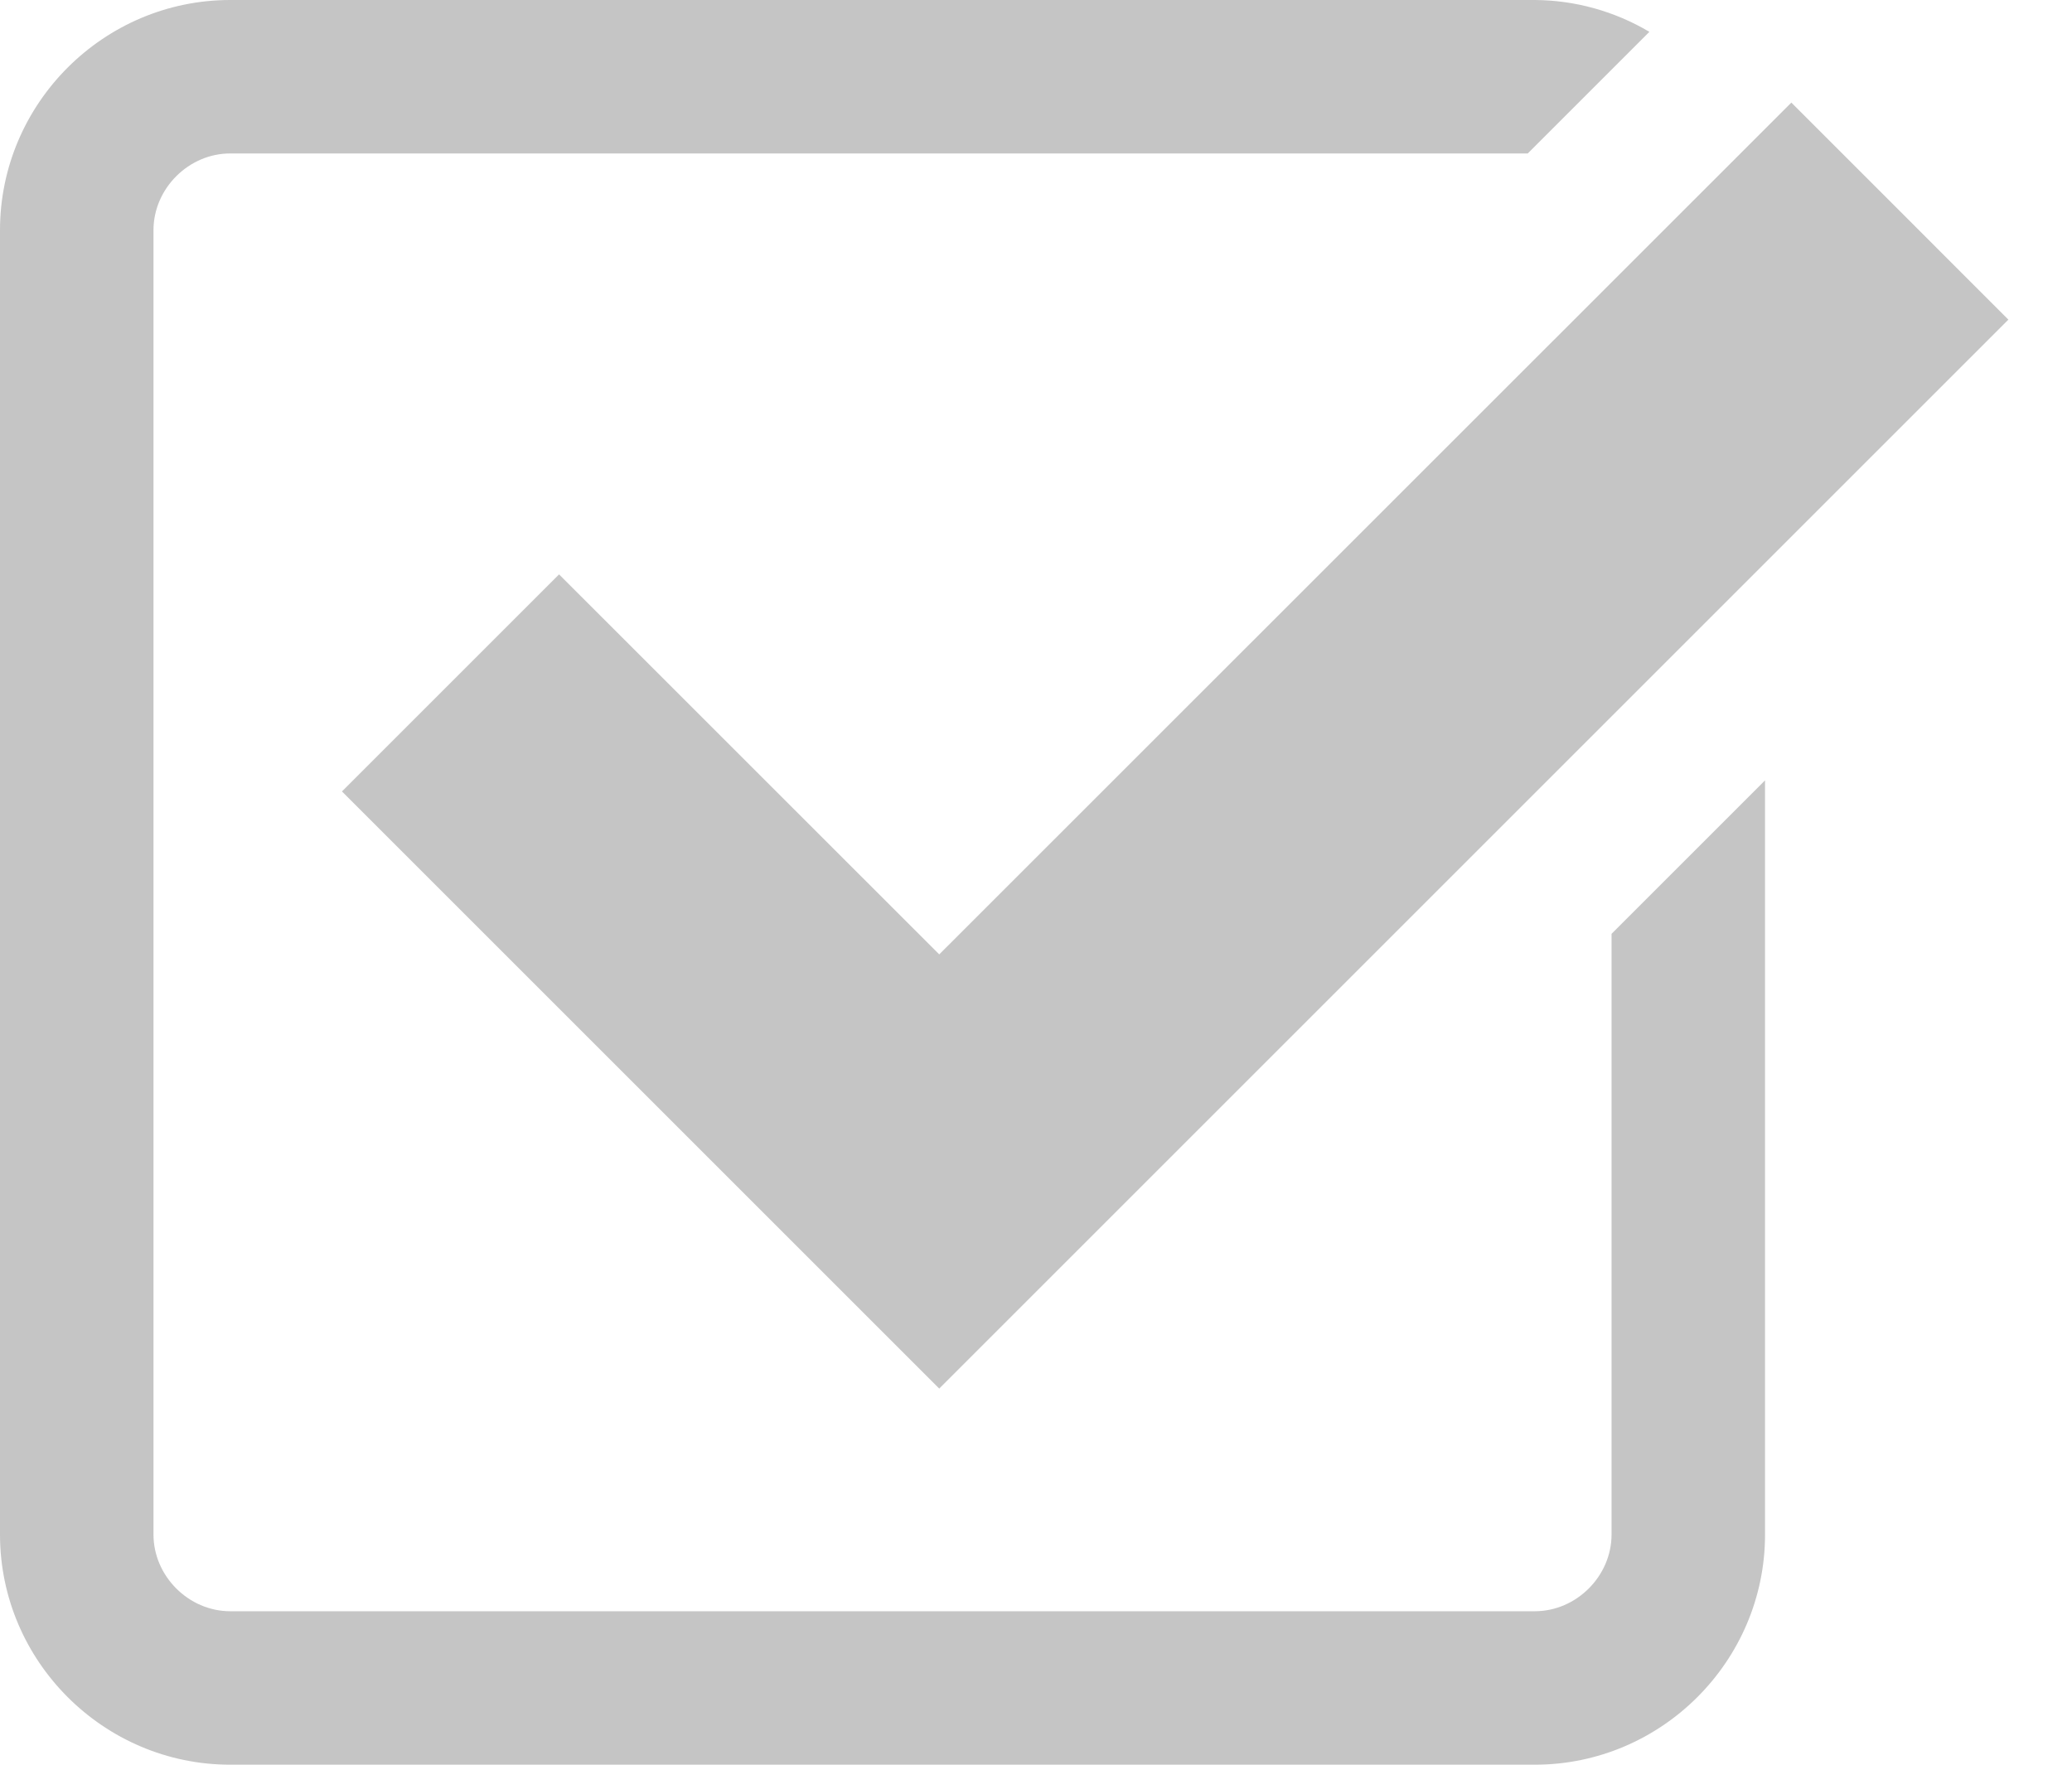
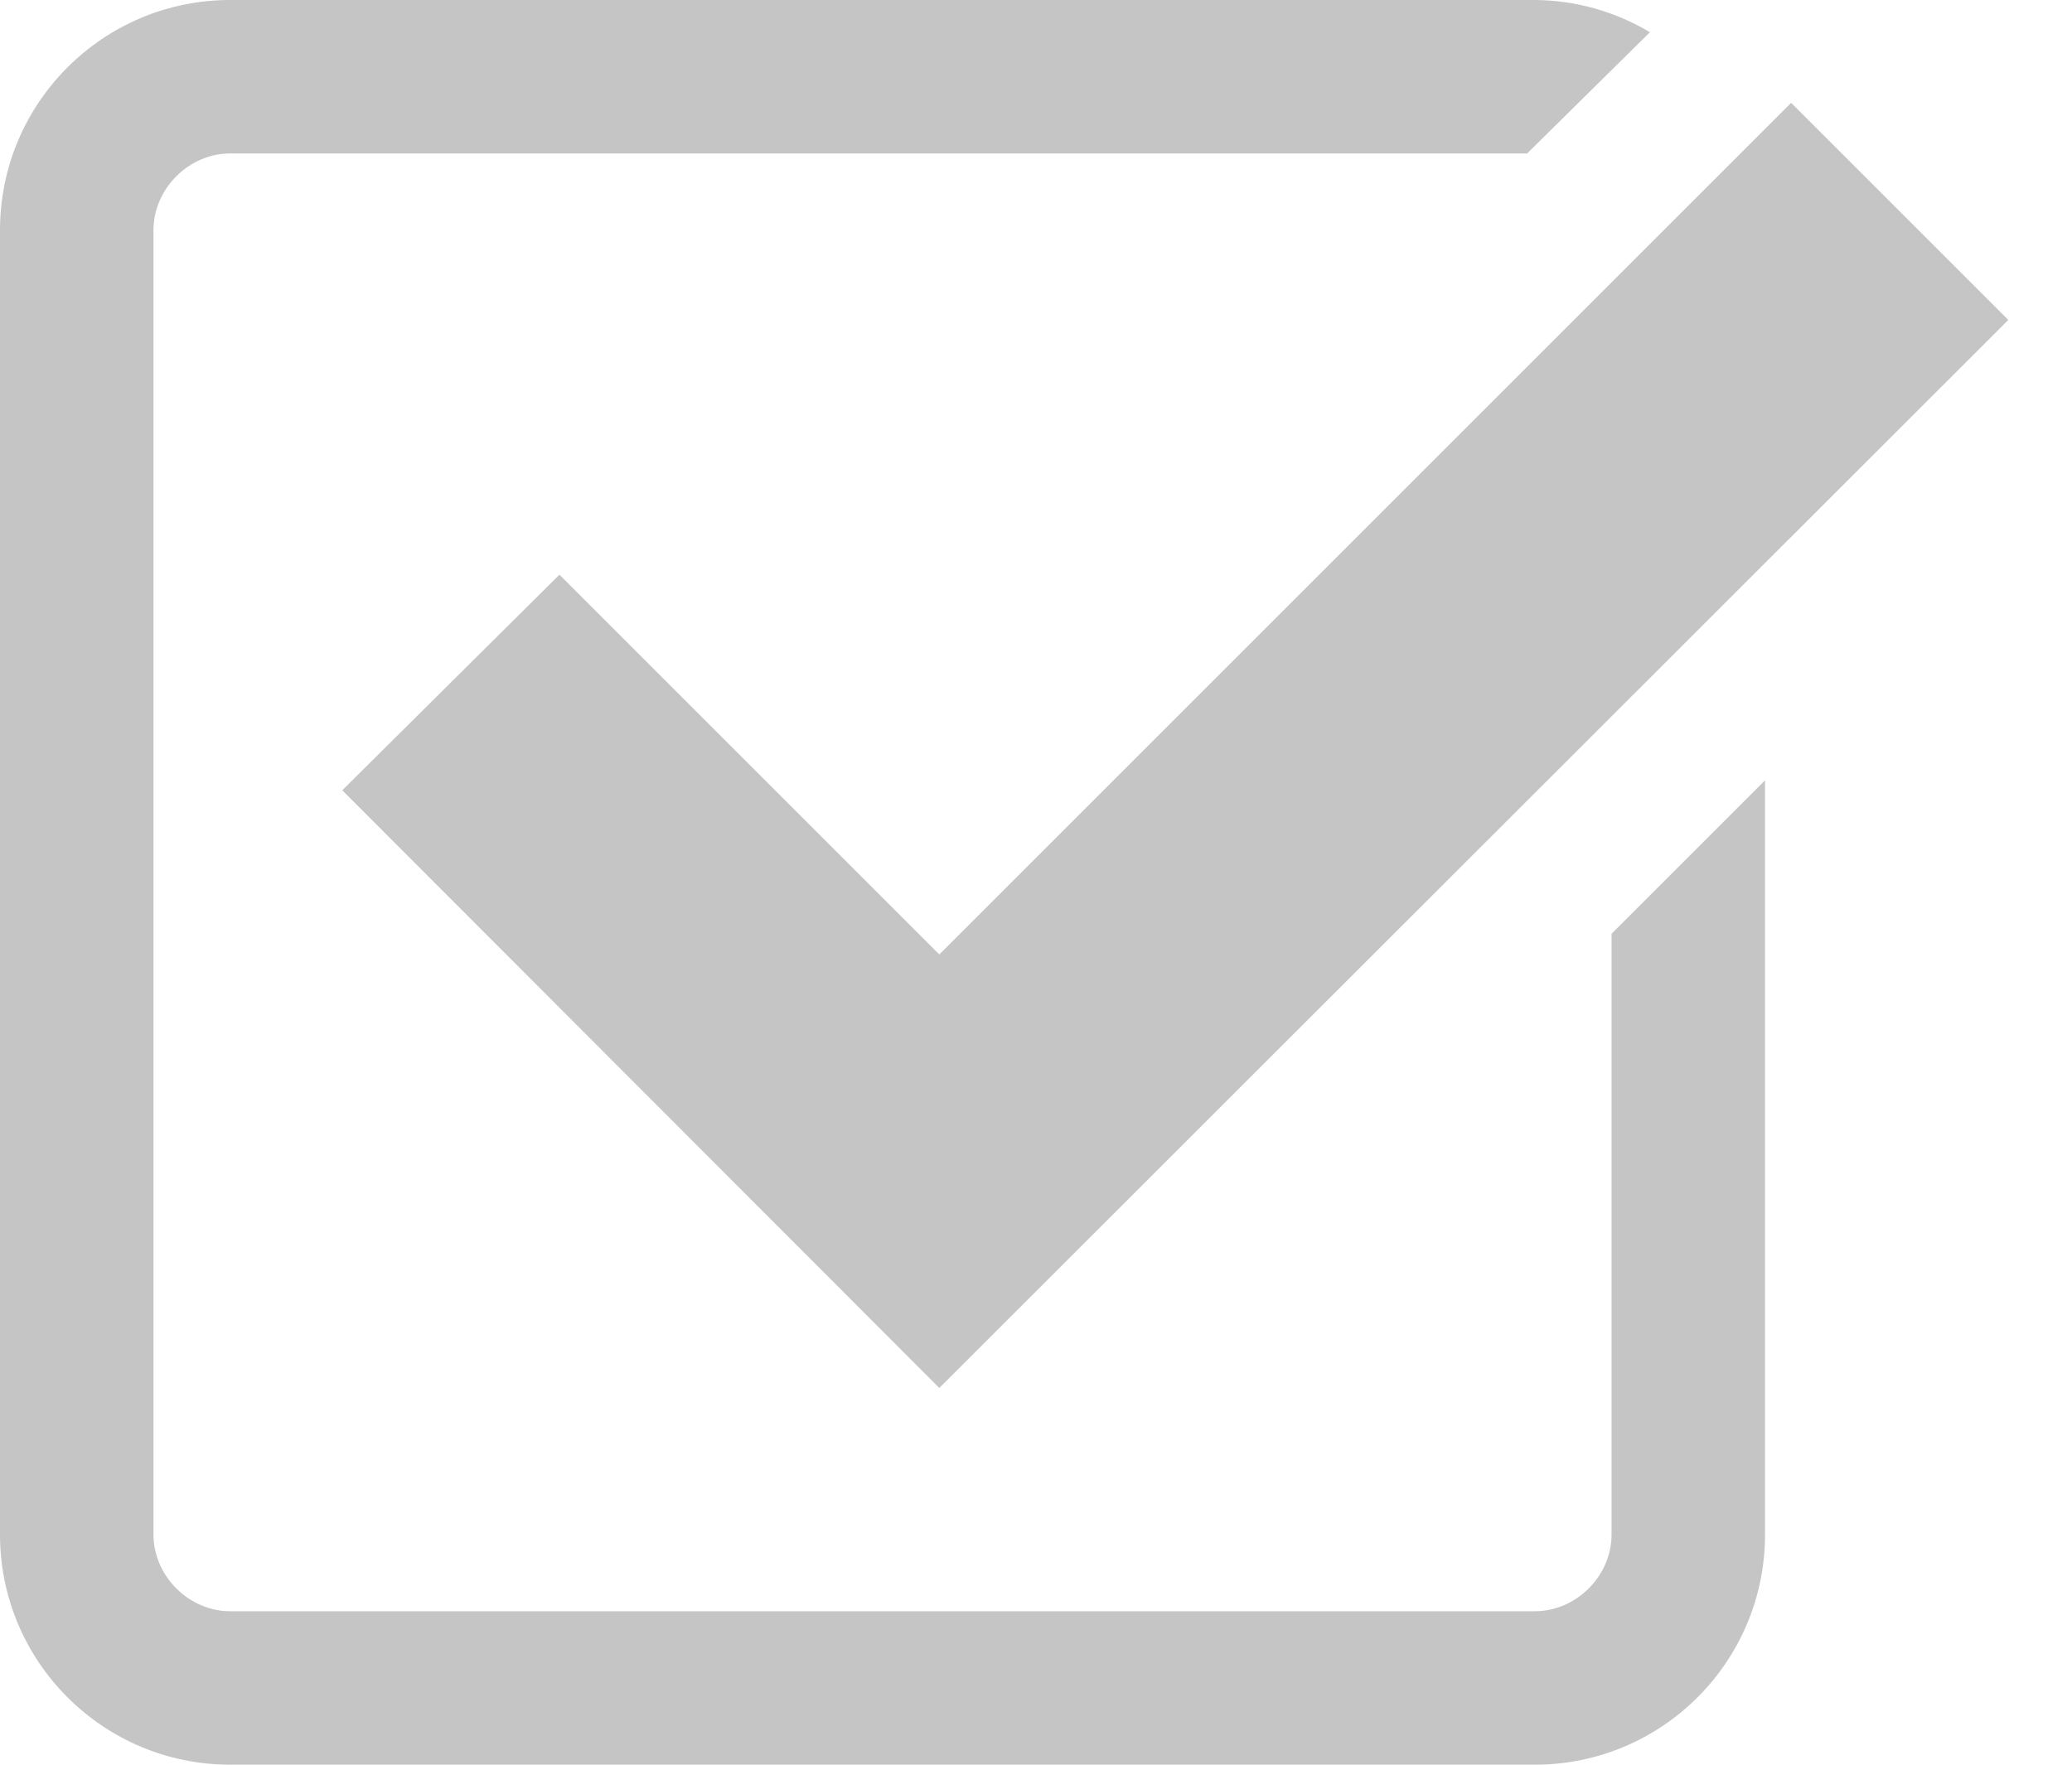
- <svg xmlns="http://www.w3.org/2000/svg" width="27" height="23" viewBox="0 0 27 23" fill="none">
-   <path d="M7.285 7.486L4.456 10.315L12.239 18.098L26.171 4.166L23.343 1.337L12.239 12.439L7.285 7.486Z" fill="#C5C5C5" />
-   <path d="M21 20C21 20.542 20.542 21 20 21H3C2.458 21 2 20.542 2 20V3C2 2.458 2.458 2 3 2H19.908L21.493 0.415C21.041 0.147 20.526 0.003 20 0H3C1.35 0 0 1.35 0 3V20C0 21.65 1.35 23 3 23H20C21.65 23 23 21.65 23 20V10.171L21 12.171V20Z" fill="#C5C5C5" />
+ <svg xmlns="http://www.w3.org/2000/svg" width="27" height="23" fill="none">
+   <path d="M7.29 7.49L4.46 10.3l7.78 7.79L26.17 4.17l-2.83-2.83-11.1 11.1-4.95-4.95z" fill="#C5C5C5" />
+   <path d="M21 20c0 .54-.46 1-1 1H3c-.54 0-1-.46-1-1V3c0-.54.46-1 1-1h16.9L21.5.42A2.96 2.96 0 0020 0H3a3 3 0 00-3 3v17a3 3 0 003 3h17a3 3 0 003-3v-9.83l-2 2V20z" fill="#C5C5C5" />
</svg>
